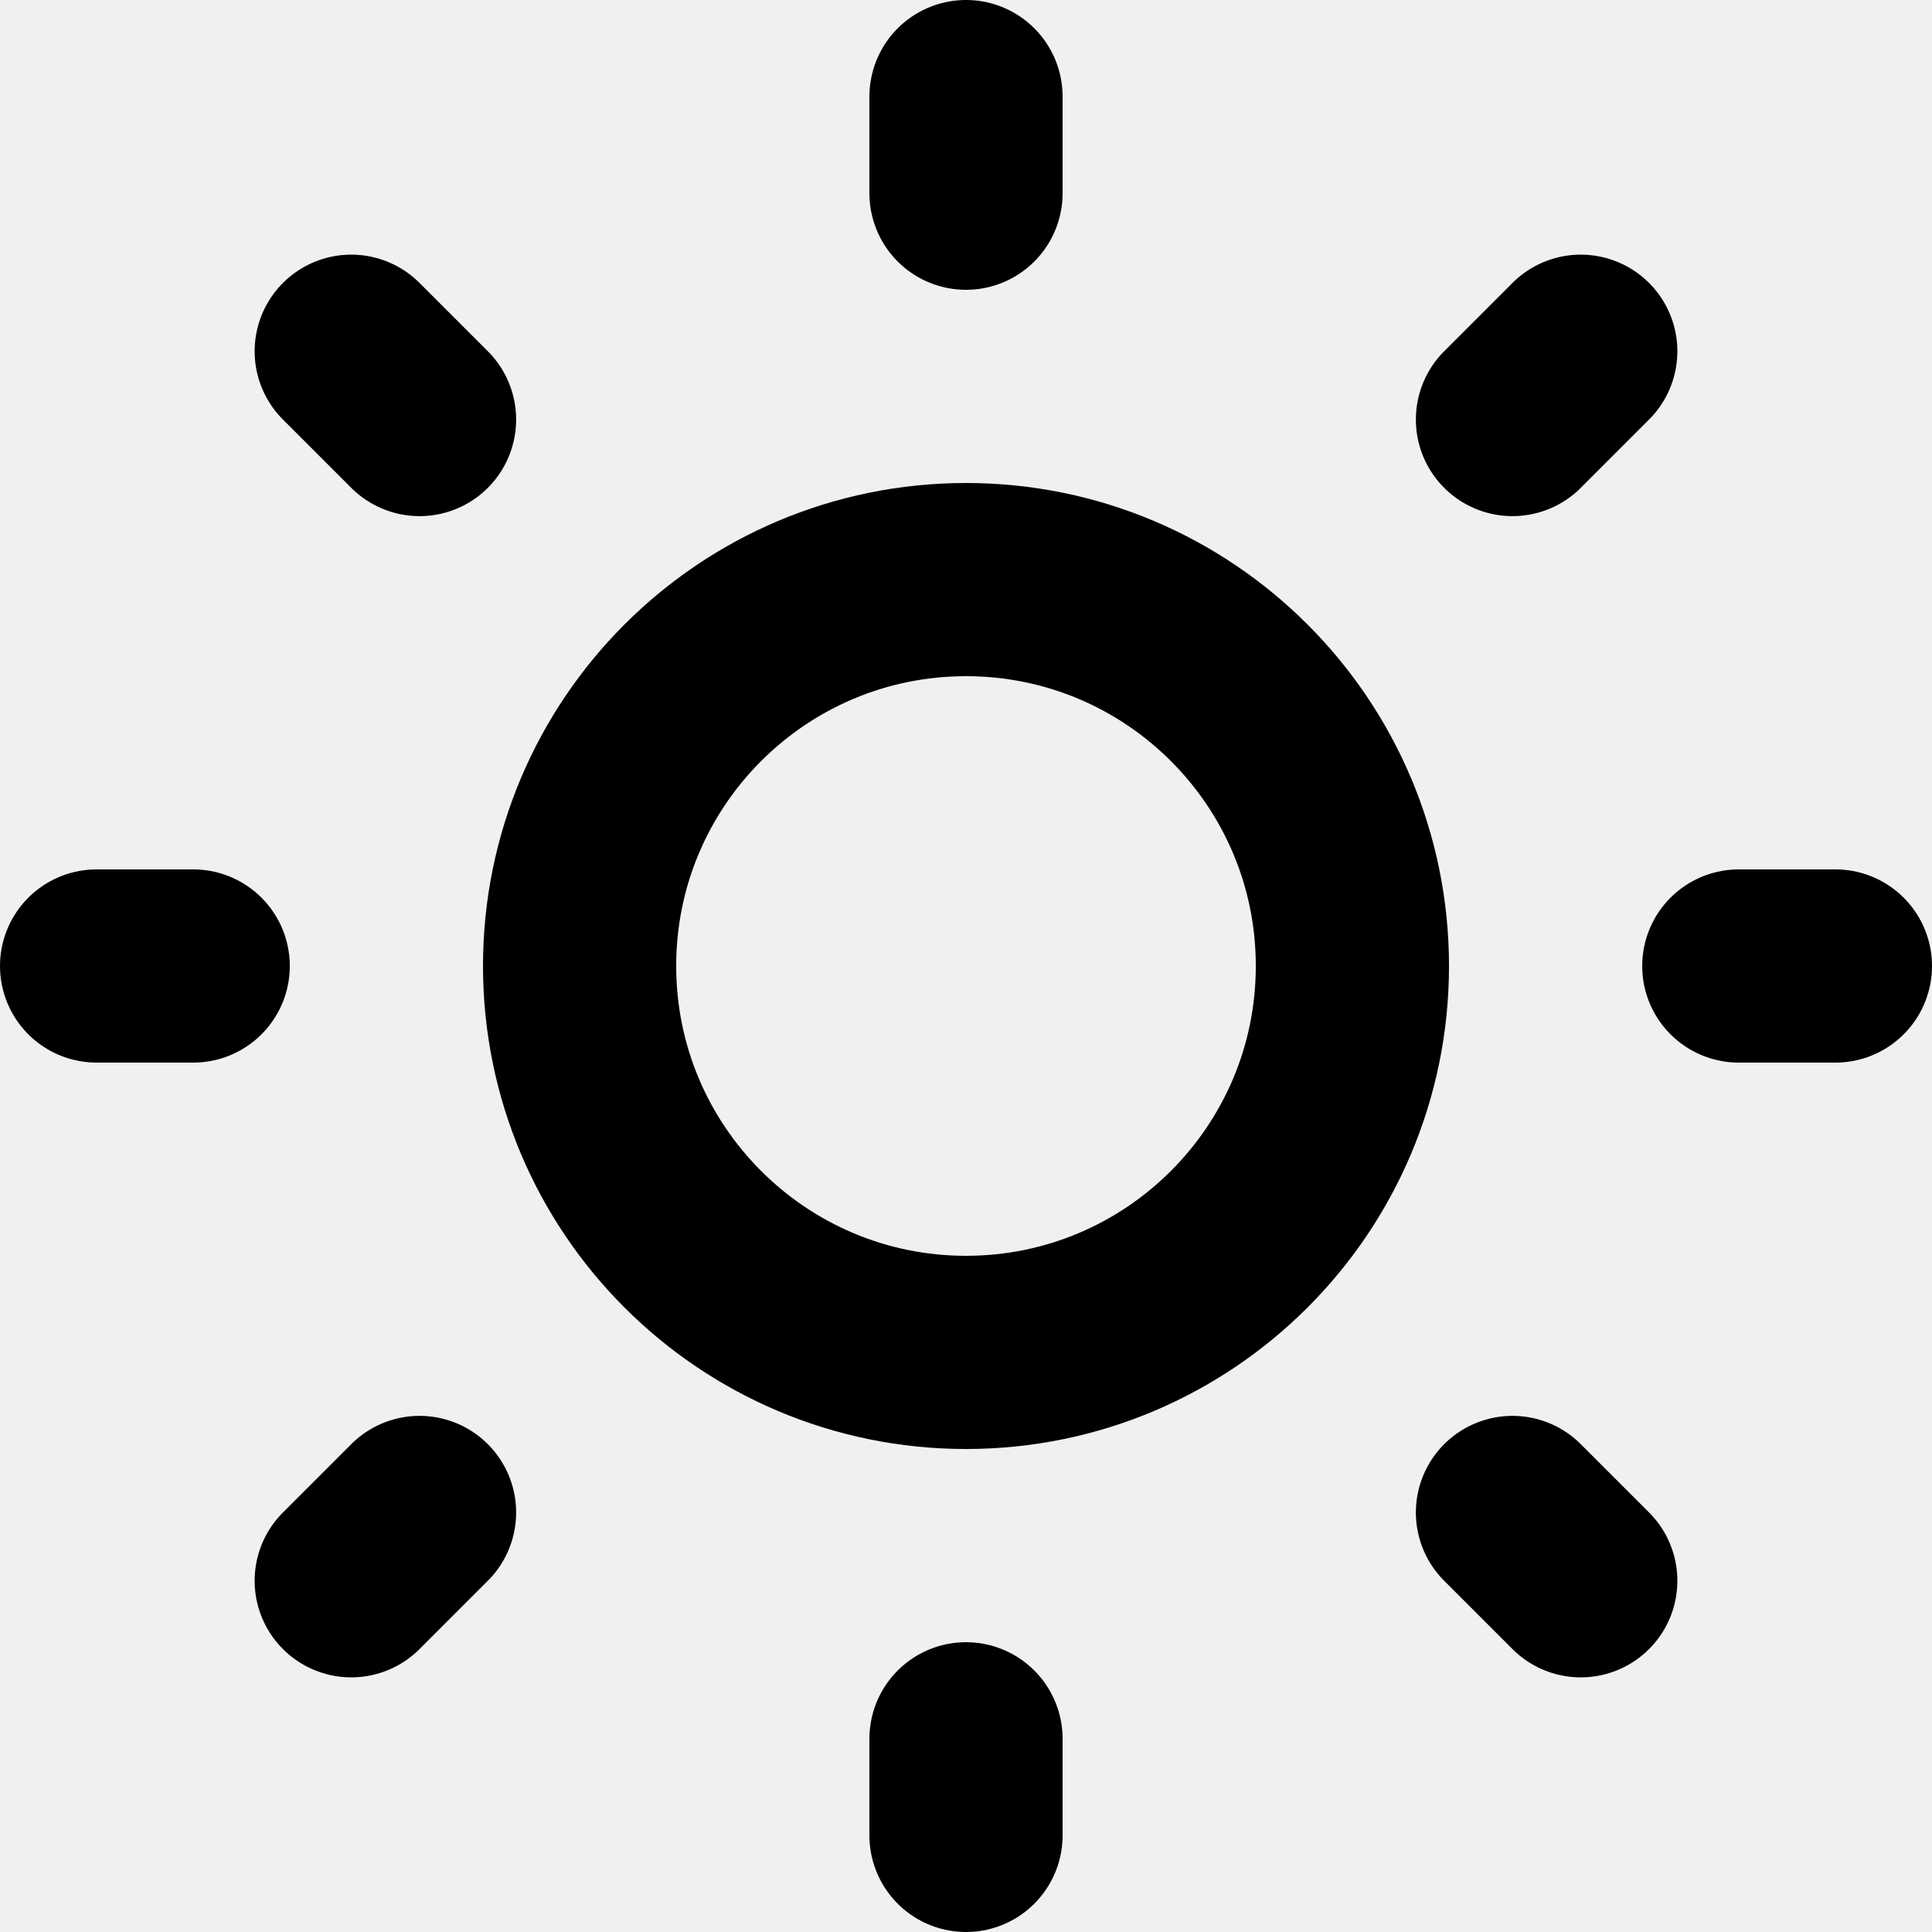
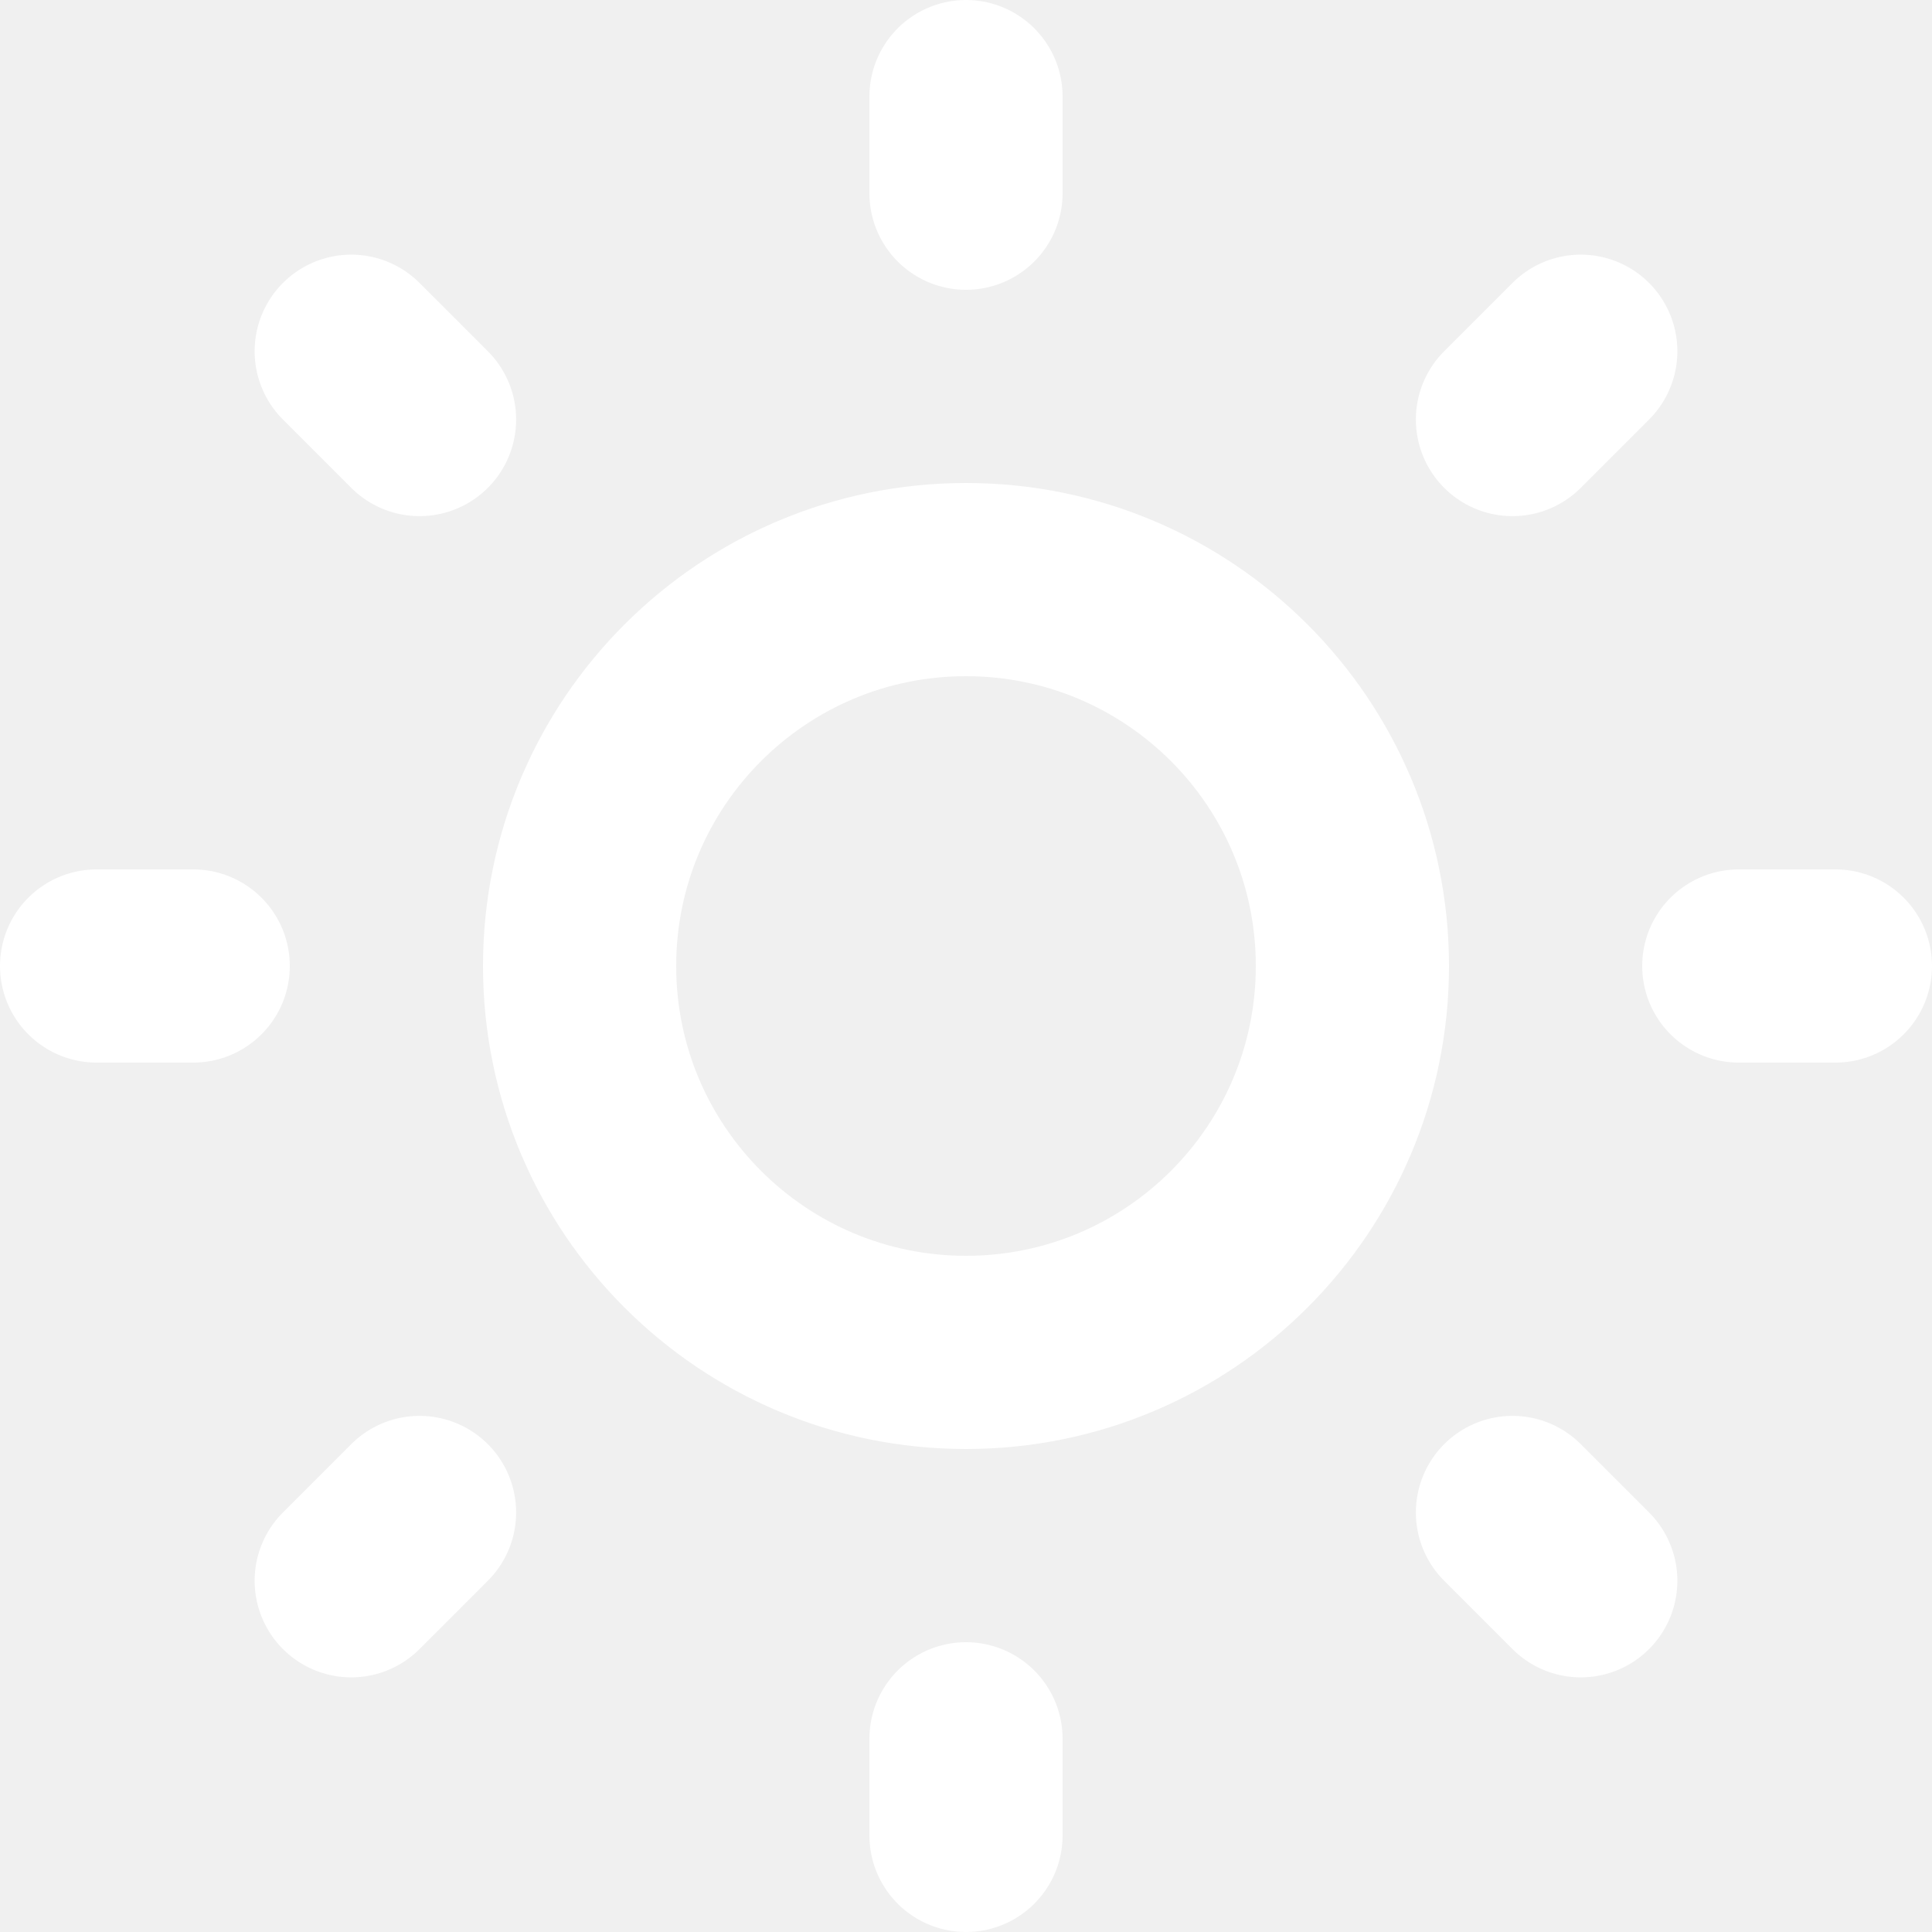
<svg xmlns="http://www.w3.org/2000/svg" width="20" height="20" viewBox="0 0 20 20" fill="none">
  <g id="Light-sun">
-     <path id="Vector" d="M10 14C12.209 14 14 12.209 14 10C14 7.791 12.209 6 10 6C7.791 6 6 7.791 6 10C6 12.209 7.791 14 10 14Z" stroke="black" stroke-width="2" stroke-linejoin="round" />
-     <path id="Vector_2" d="M18 10H19M1 10H2M10 18V19M10 1V2M15.657 15.657L16.364 16.364M3.636 3.636L4.343 4.343M4.343 15.657L3.636 16.364M16.364 3.636L15.657 4.343" stroke="black" stroke-width="2" stroke-linecap="round" />
+     <path id="Vector" d="M10 14C12.209 14 14 12.209 14 10C14 7.791 12.209 6 10 6C7.791 6 6 7.791 6 10C6 12.209 7.791 14 10 14Z" stroke="white" stroke-width="2" stroke-linejoin="round" />
+     <path id="Vector_2" d="M18 10H19M1 10H2M10 18V19M10 1V2M15.657 15.657L16.364 16.364M3.636 3.636L4.343 4.343M4.343 15.657L3.636 16.364M16.364 3.636L15.657 4.343" stroke="white" stroke-width="2" stroke-linecap="round" />
  </g>
</svg>
